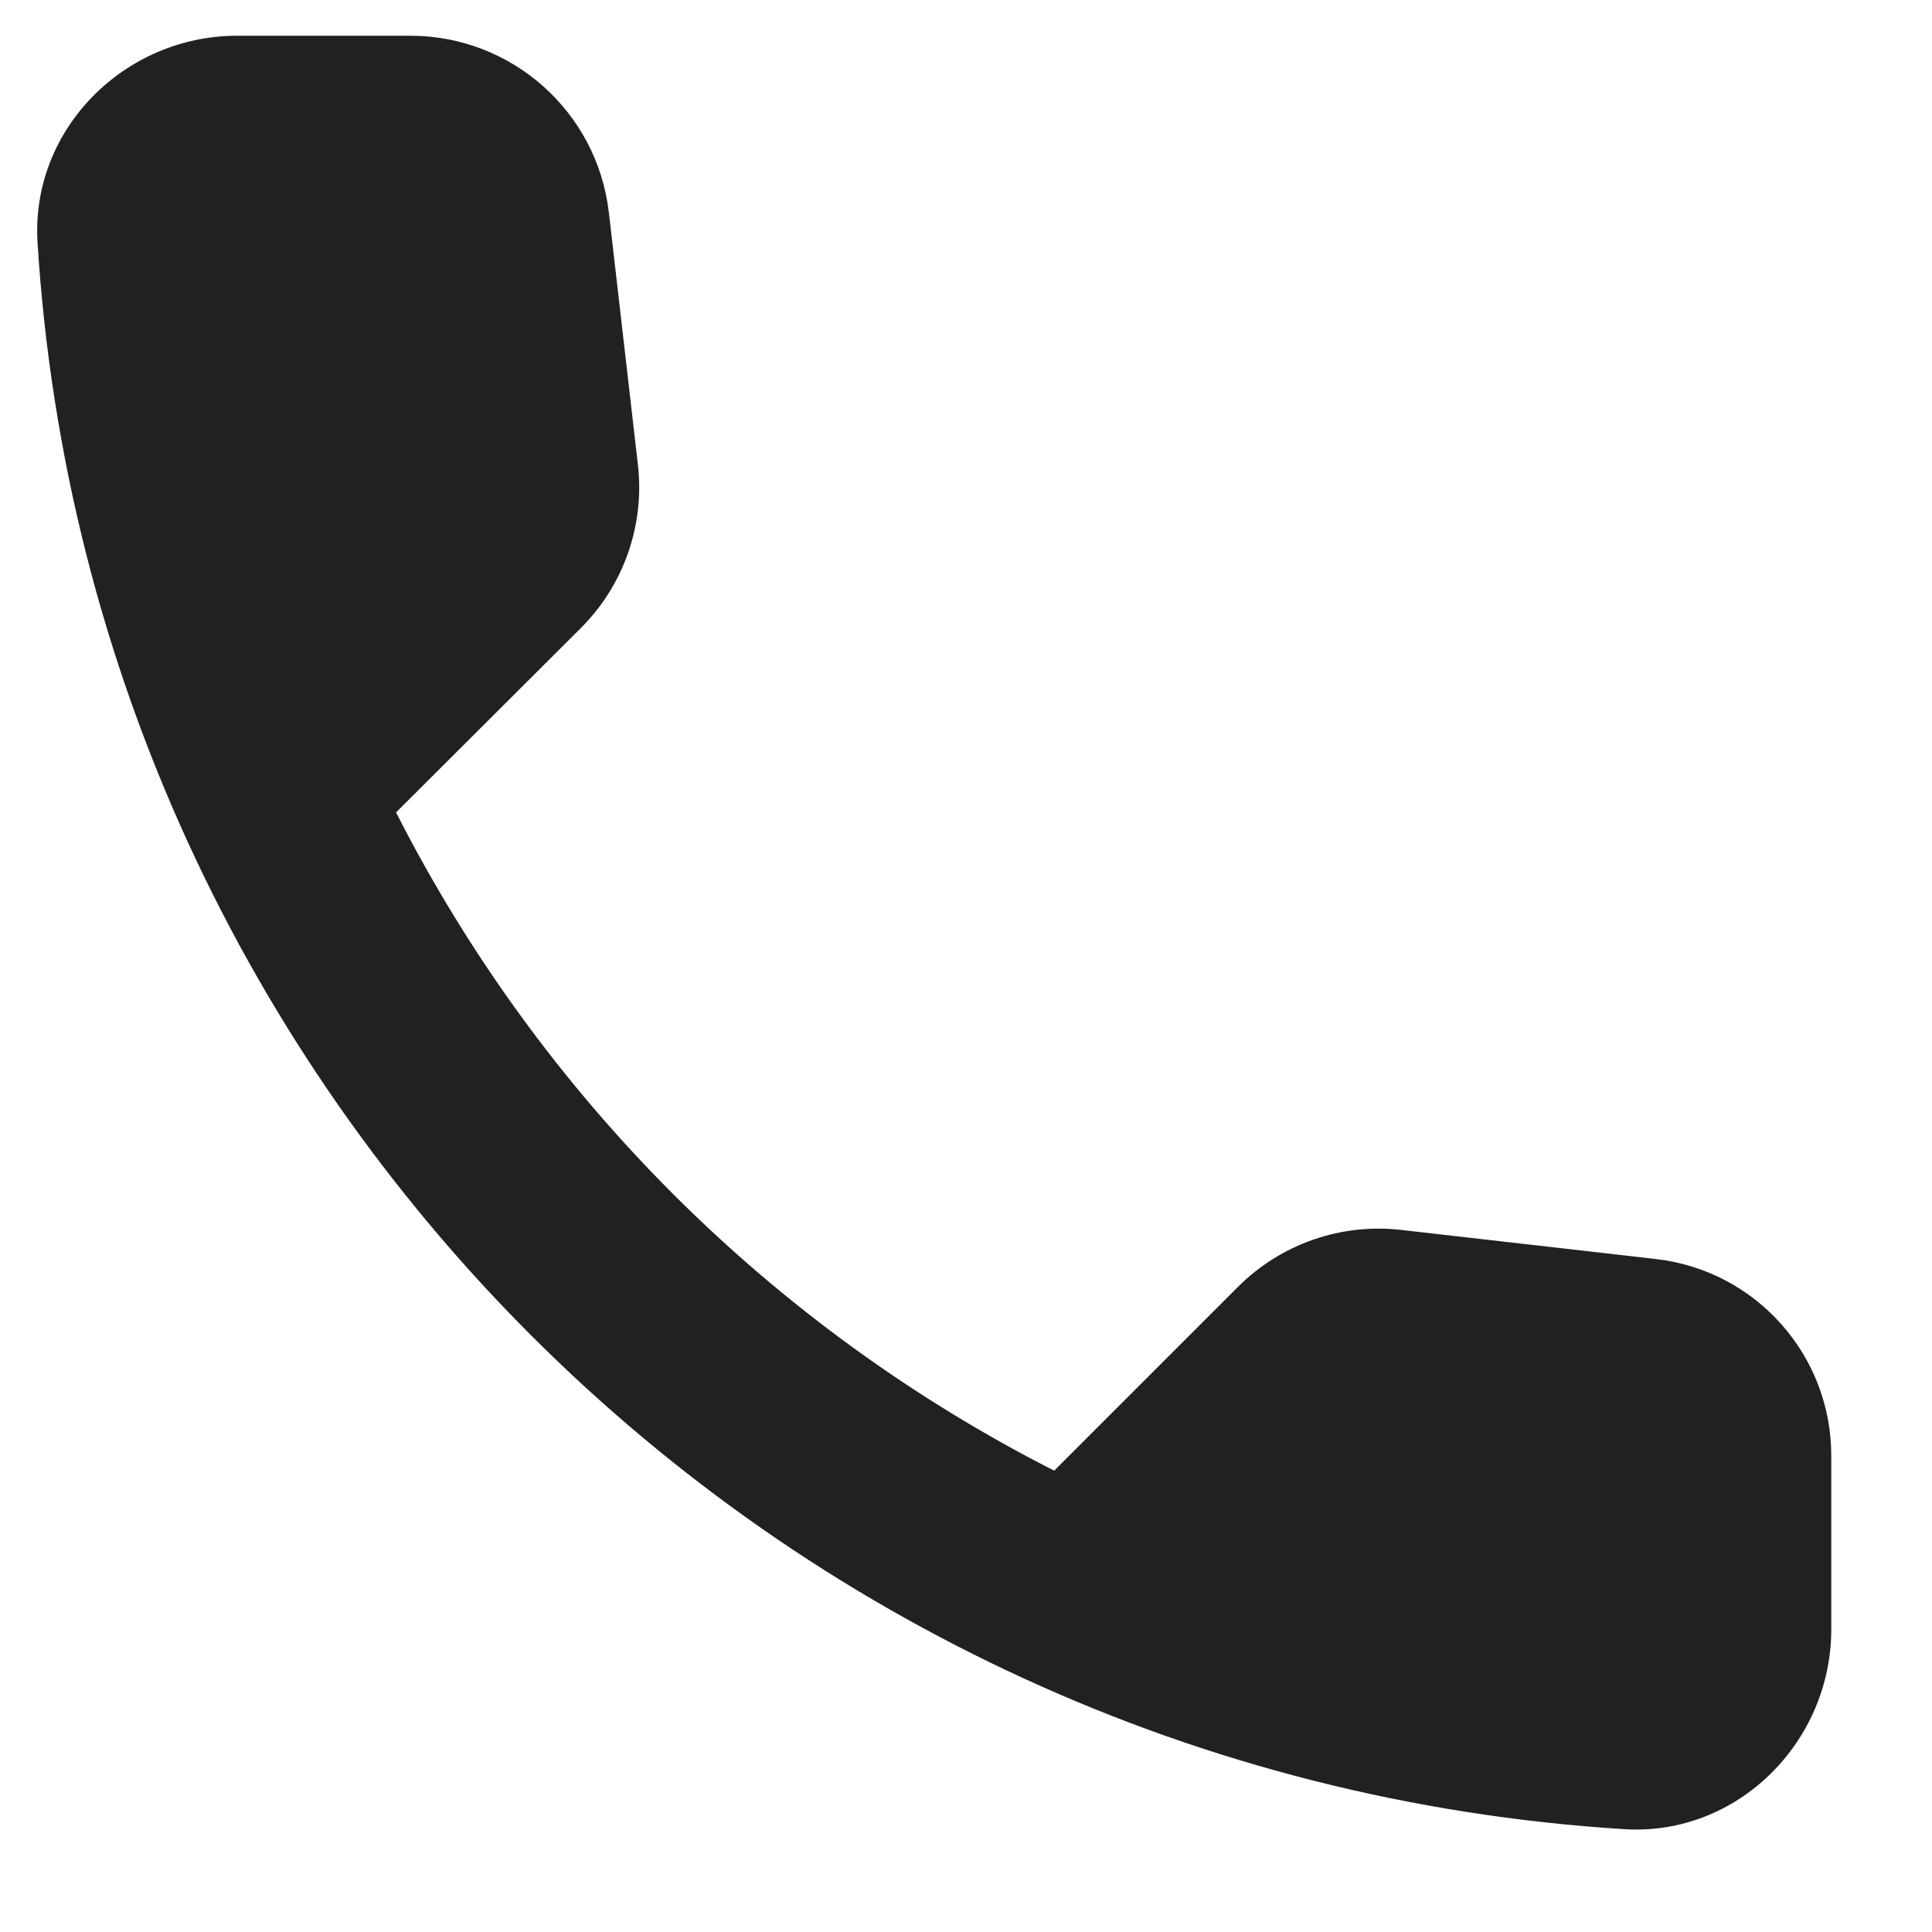
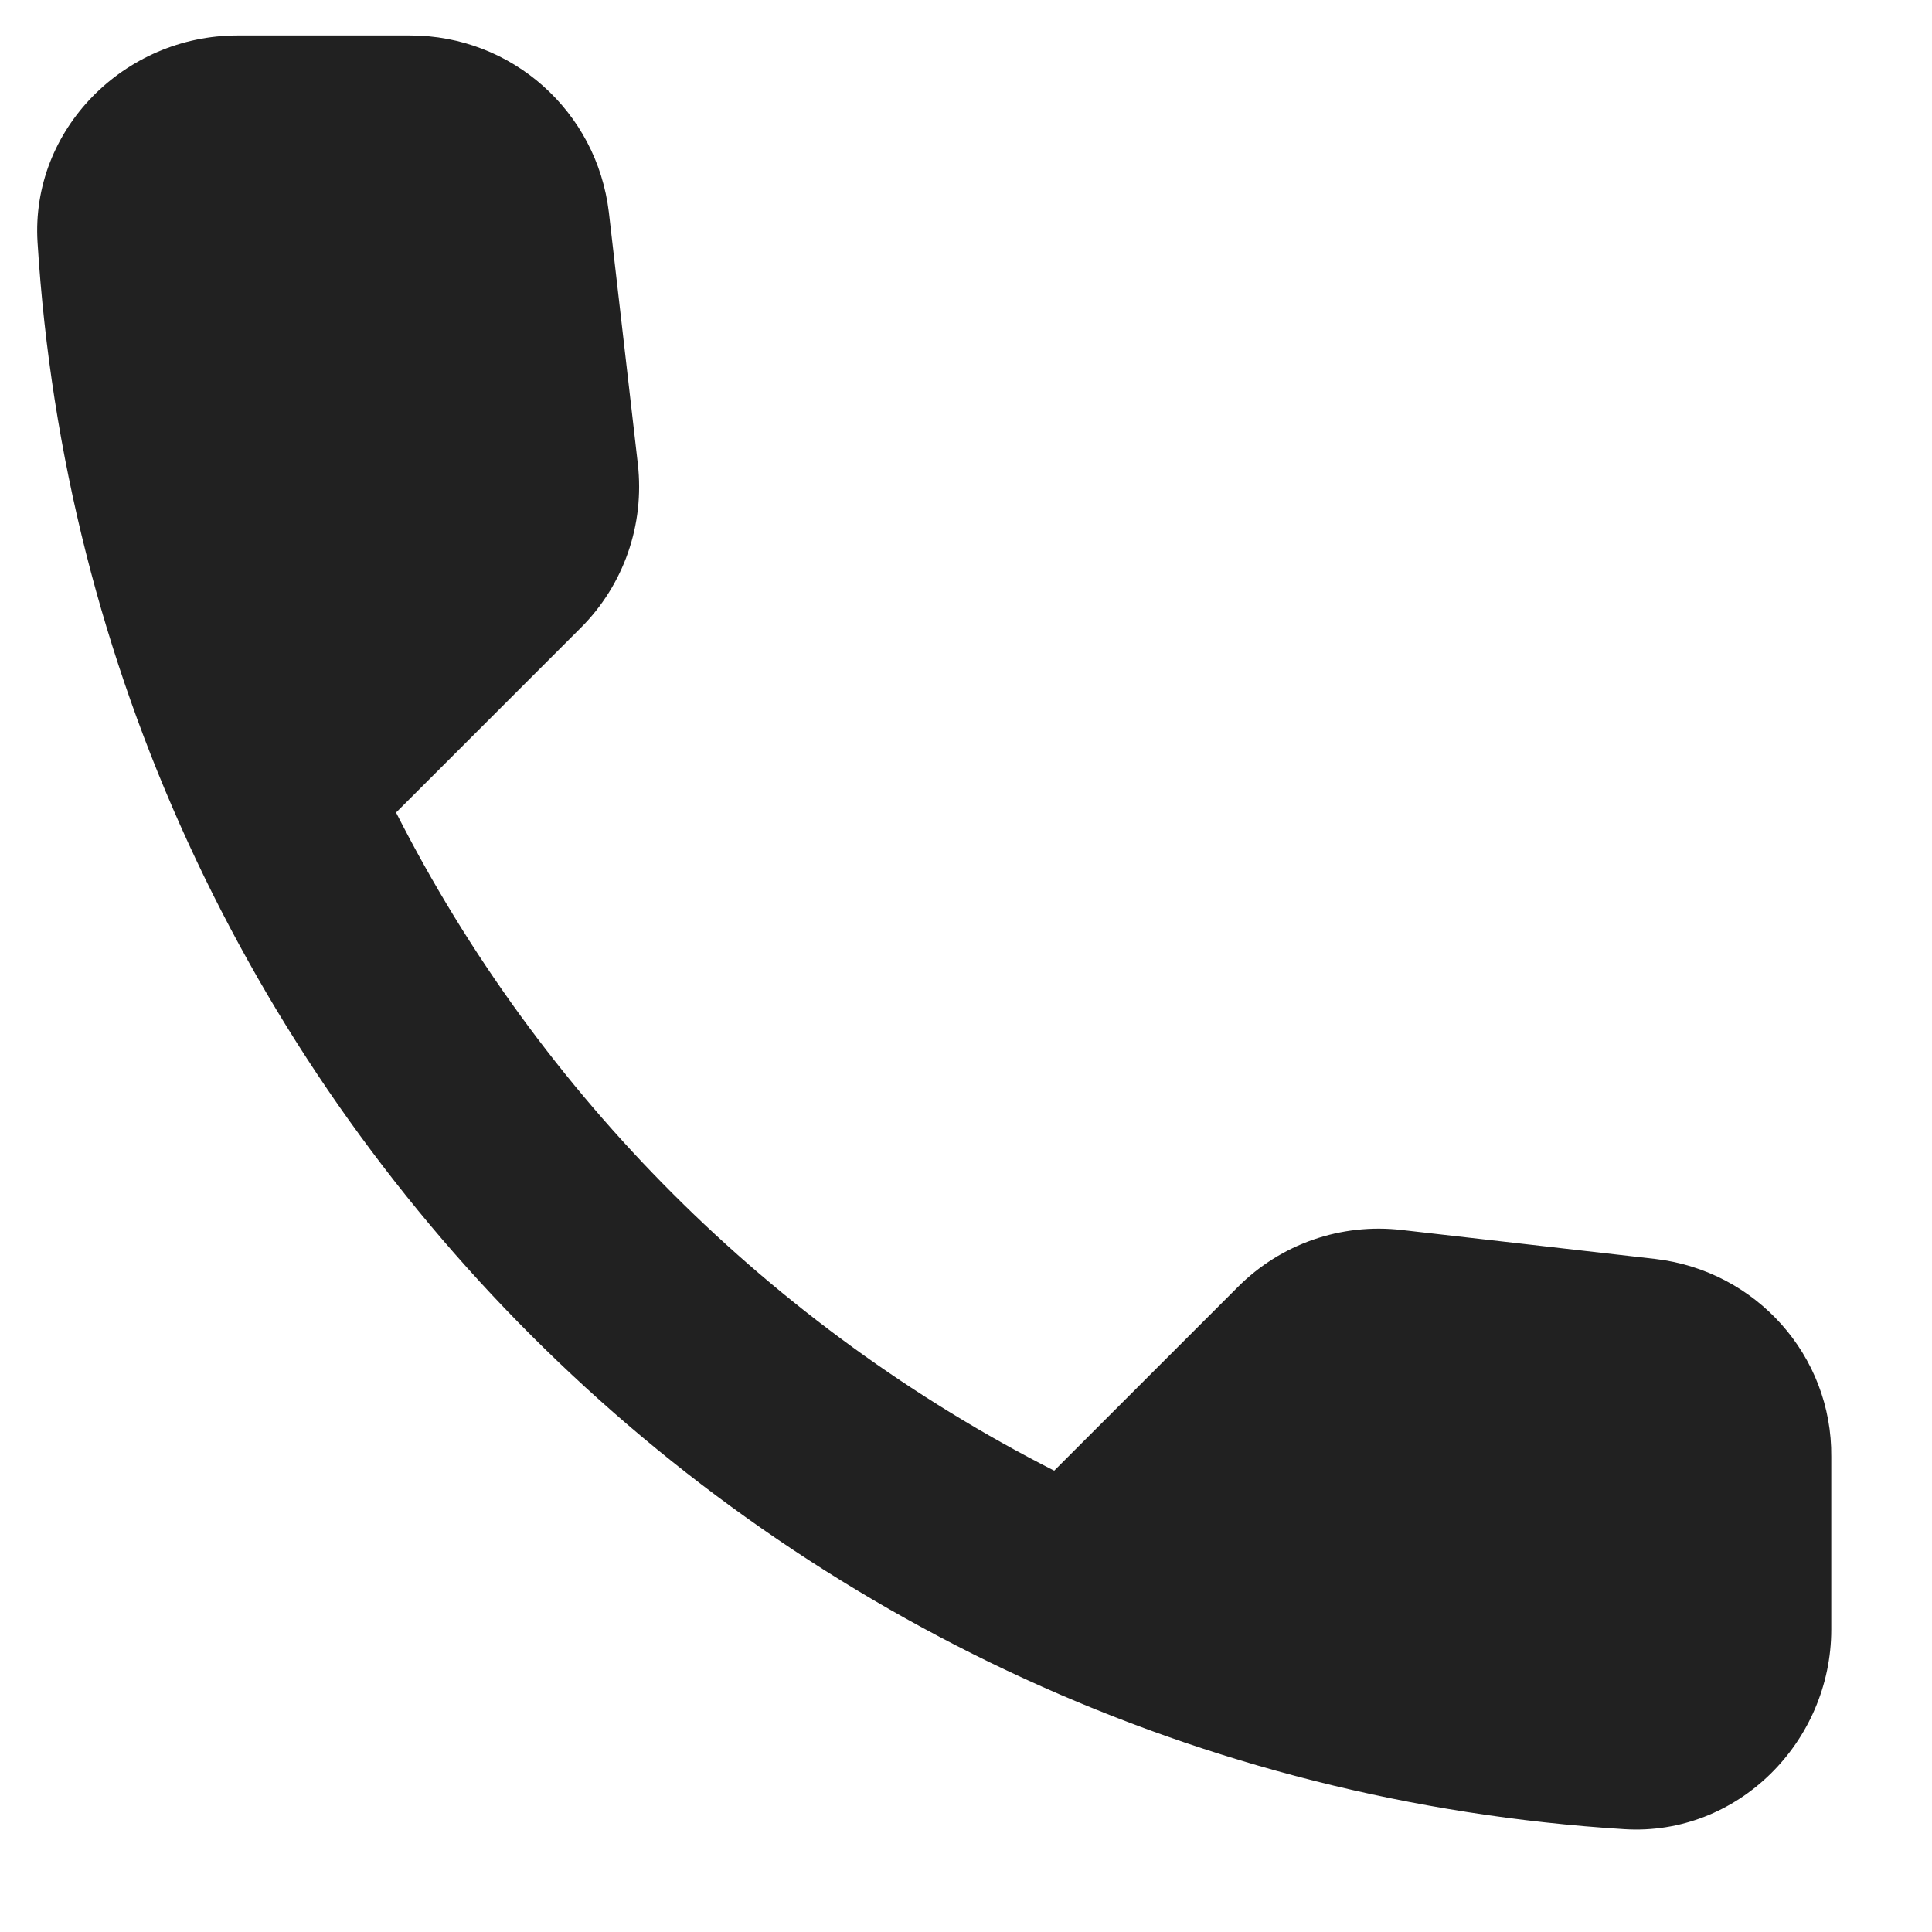
- <svg xmlns="http://www.w3.org/2000/svg" width="14" height="14" fill="none">
-   <path fill="#212121" d="m11.996 9.123-1.838-.21a1.44 1.44 0 0 0-1.187.412l-1.332 1.332a10.888 10.888 0 0 1-4.769-4.77L4.21 4.55a1.44 1.44 0 0 0 .412-1.187l-.21-1.824a1.448 1.448 0 0 0-1.44-1.28H1.72C.902.258.222.938.272 1.756c.384 6.18 5.327 11.115 11.5 11.499.817.05 1.498-.63 1.498-1.448v-1.252a1.434 1.434 0 0 0-1.274-1.432Z" />
+ <svg xmlns="http://www.w3.org/2000/svg" width="14" height="14" viewBox="0 0 14 14" fill="none">
+   <path id="Vector" d="M11.996 9.123L10.158 8.913C9.716 8.862 9.282 9.014 8.971 9.325L7.639 10.657C5.591 9.615 3.913 7.943 2.87 5.888L4.209 4.549C4.52 4.238 4.672 3.803 4.622 3.362L4.412 1.538C4.325 0.807 3.71 0.257 2.972 0.257H1.72C0.902 0.257 0.222 0.938 0.272 1.755C0.656 7.936 5.599 12.871 11.772 13.255C12.589 13.305 13.27 12.625 13.27 11.807V10.556C13.277 9.825 12.727 9.209 11.996 9.123Z" fill="#212121" />
</svg>
